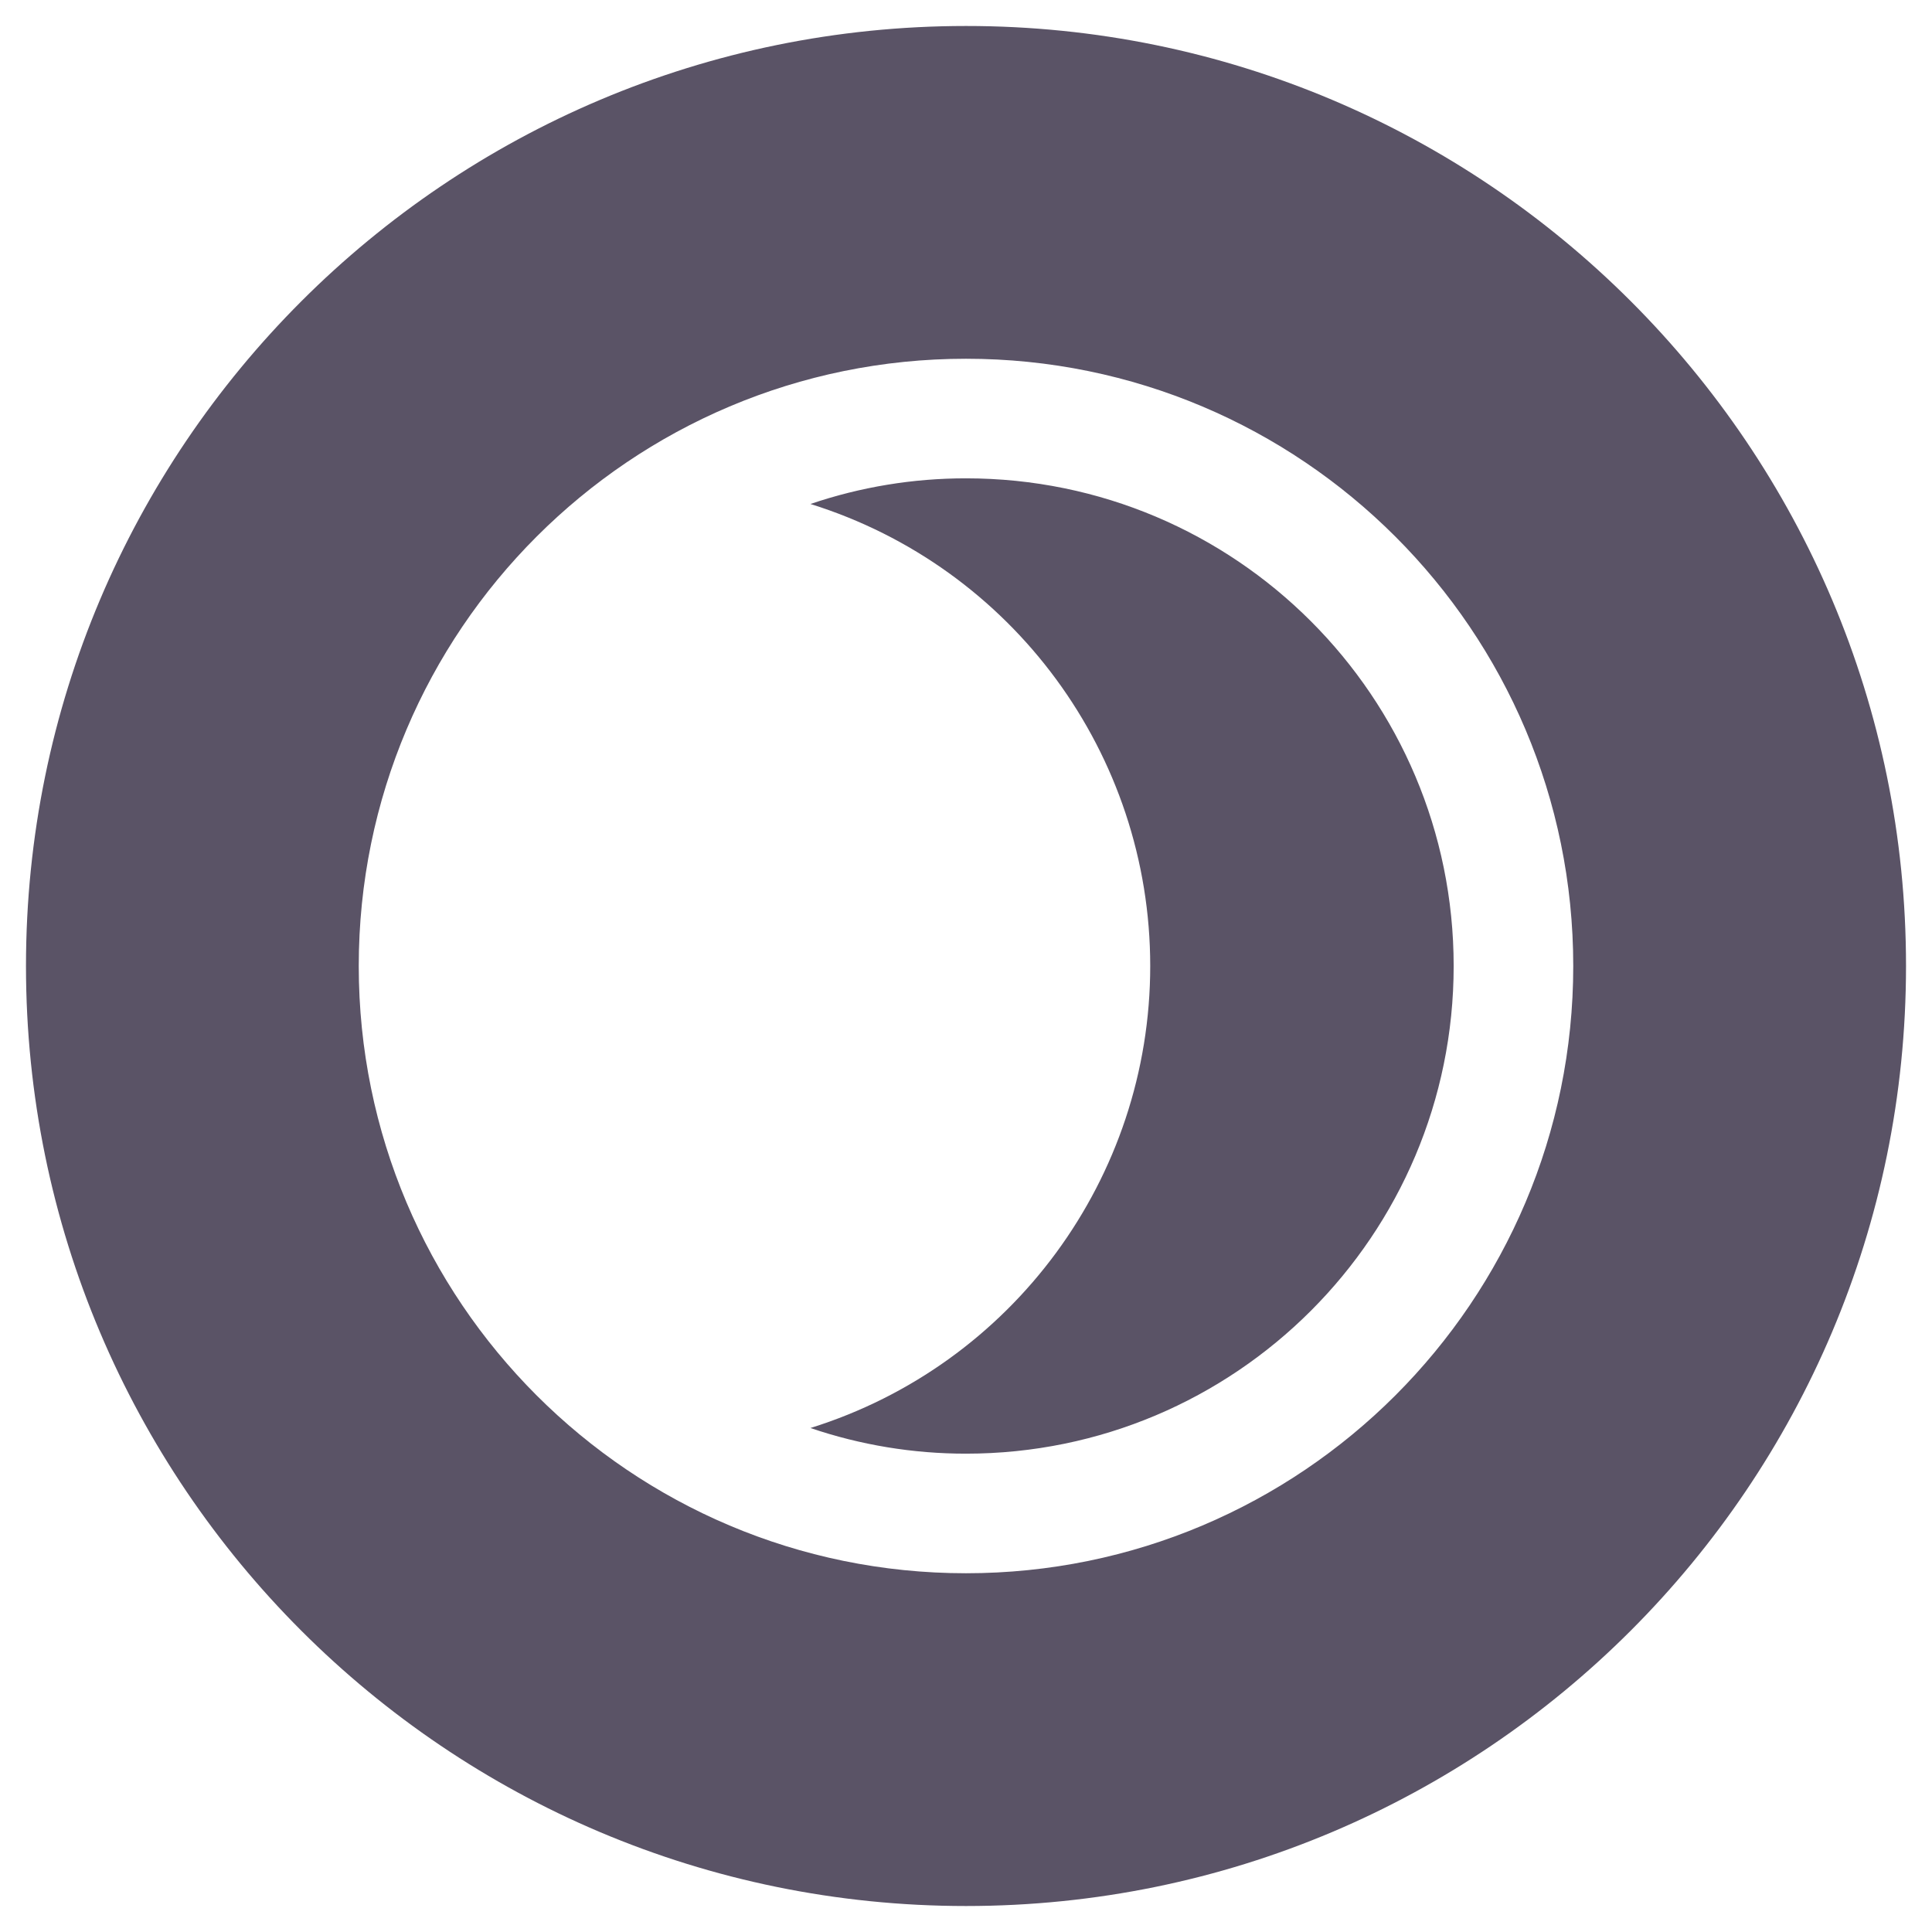
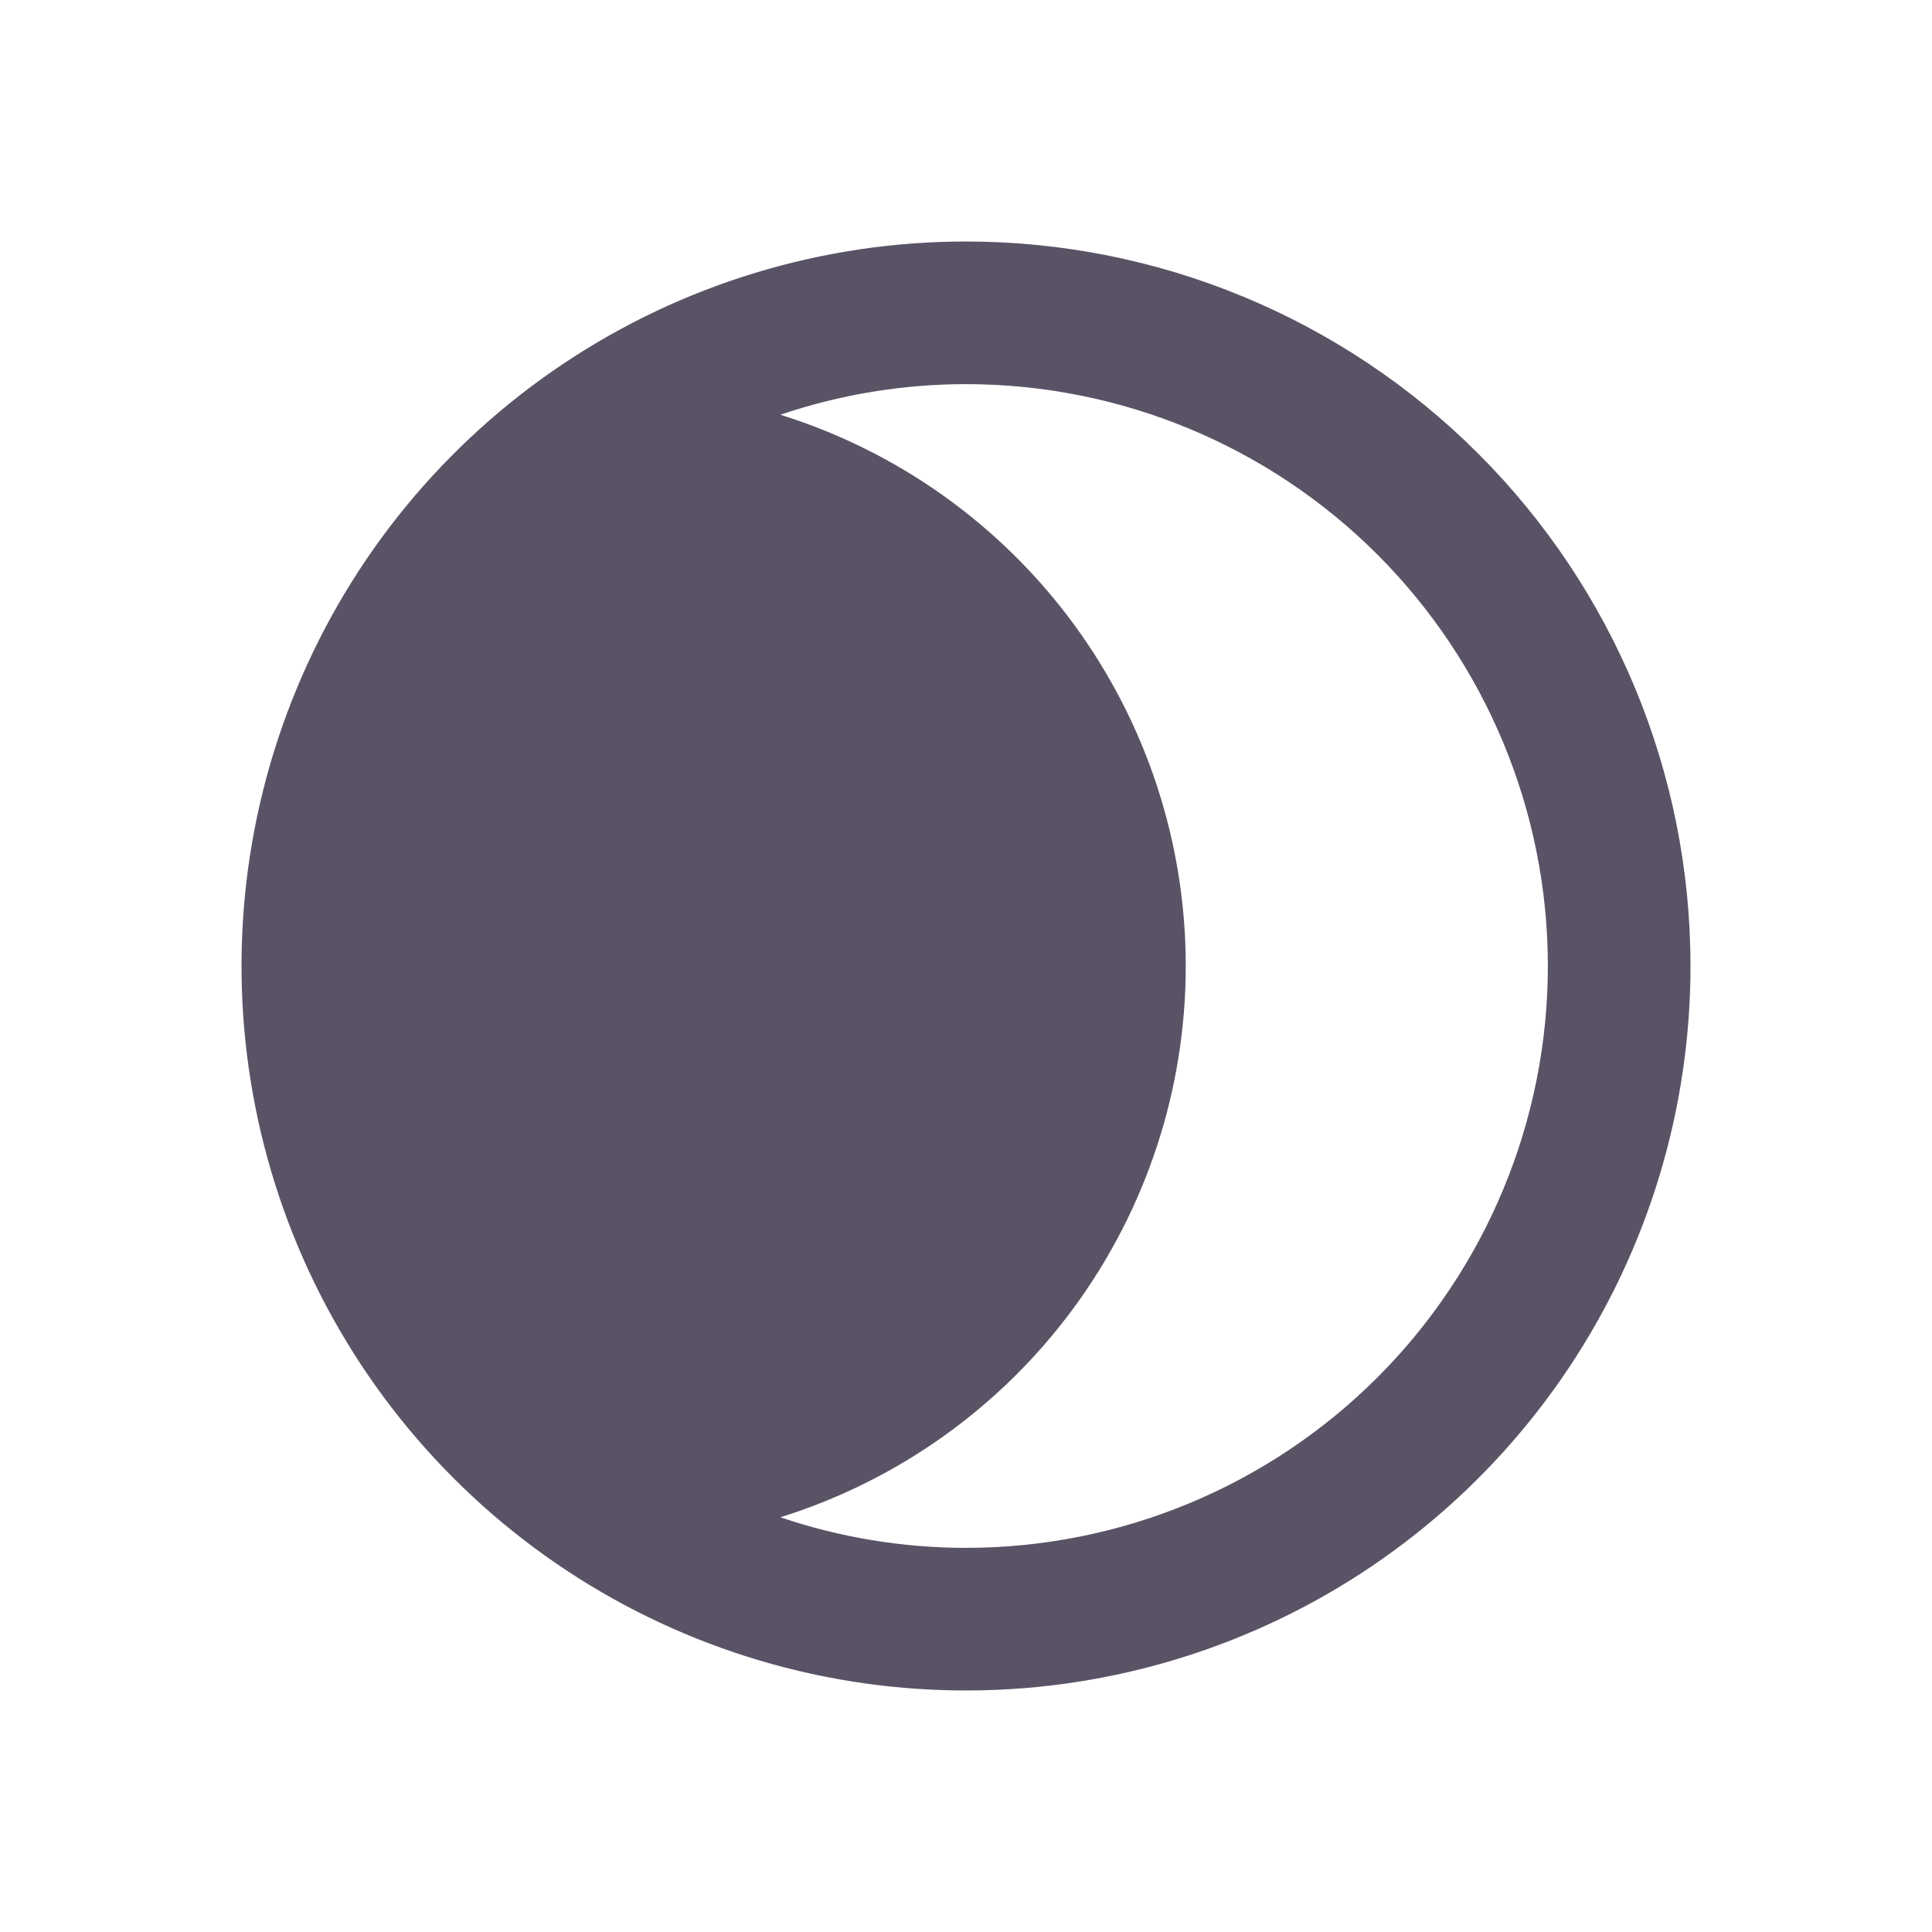
- <svg xmlns="http://www.w3.org/2000/svg" width="58" height="58" viewBox="0 0 58 58">
-   <defs>
-     <style>.cls-1{fill:#5a5366;}</style>
-   </defs>
-   <g id="レイヤー_2のコピー" data-name="レイヤー 2のコピー">
-     <path class="cls-1" d="M29,14.36a14.47,14.47,0,0,0-4.67.77,14.53,14.53,0,0,1,0,27.74,14.47,14.47,0,0,0,4.67.77,14.64,14.64,0,0,0,0-29.28Z" />
-     <path class="cls-1" d="M29,.78A28.22,28.22,0,1,0,57.22,29,28.21,28.21,0,0,0,29,.78Zm0,46.45A18.23,18.23,0,1,1,47.23,29,18.23,18.23,0,0,1,29,47.23Z" />
-   </g>
+ <svg xmlns="http://www.w3.org/2000/svg" width="24" height="24" viewBox="0 0 24 24" fill="none">
+   <path d="M12 3C10.22 3 8.48 3.528 7 4.517C5.52 5.506 4.366 6.911 3.685 8.556C3.004 10.2 2.826 12.01 3.173 13.756C3.52 15.502 4.377 17.105 5.636 18.364C6.895 19.623 8.498 20.48 10.244 20.827C11.99 21.174 13.8 20.996 15.444 20.315C17.089 19.634 18.494 18.48 19.483 17C20.472 15.52 21 13.78 21 12C21 9.613 20.052 7.324 18.364 5.636C16.676 3.948 14.387 3 12 3ZM12 19.228C11.216 19.228 10.437 19.1 9.694 18.848C11.154 18.392 12.43 17.482 13.336 16.25C14.242 15.018 14.73 13.529 14.73 12C14.73 10.471 14.242 8.982 13.336 7.75C12.43 6.518 11.154 5.608 9.694 5.152C10.437 4.9 11.216 4.772 12 4.772C13.917 4.772 15.755 5.534 17.111 6.889C18.466 8.245 19.228 10.083 19.228 12C19.228 13.917 18.466 15.755 17.111 17.111C15.755 18.466 13.917 19.228 12 19.228Z" fill="#5A5366" />
</svg>
